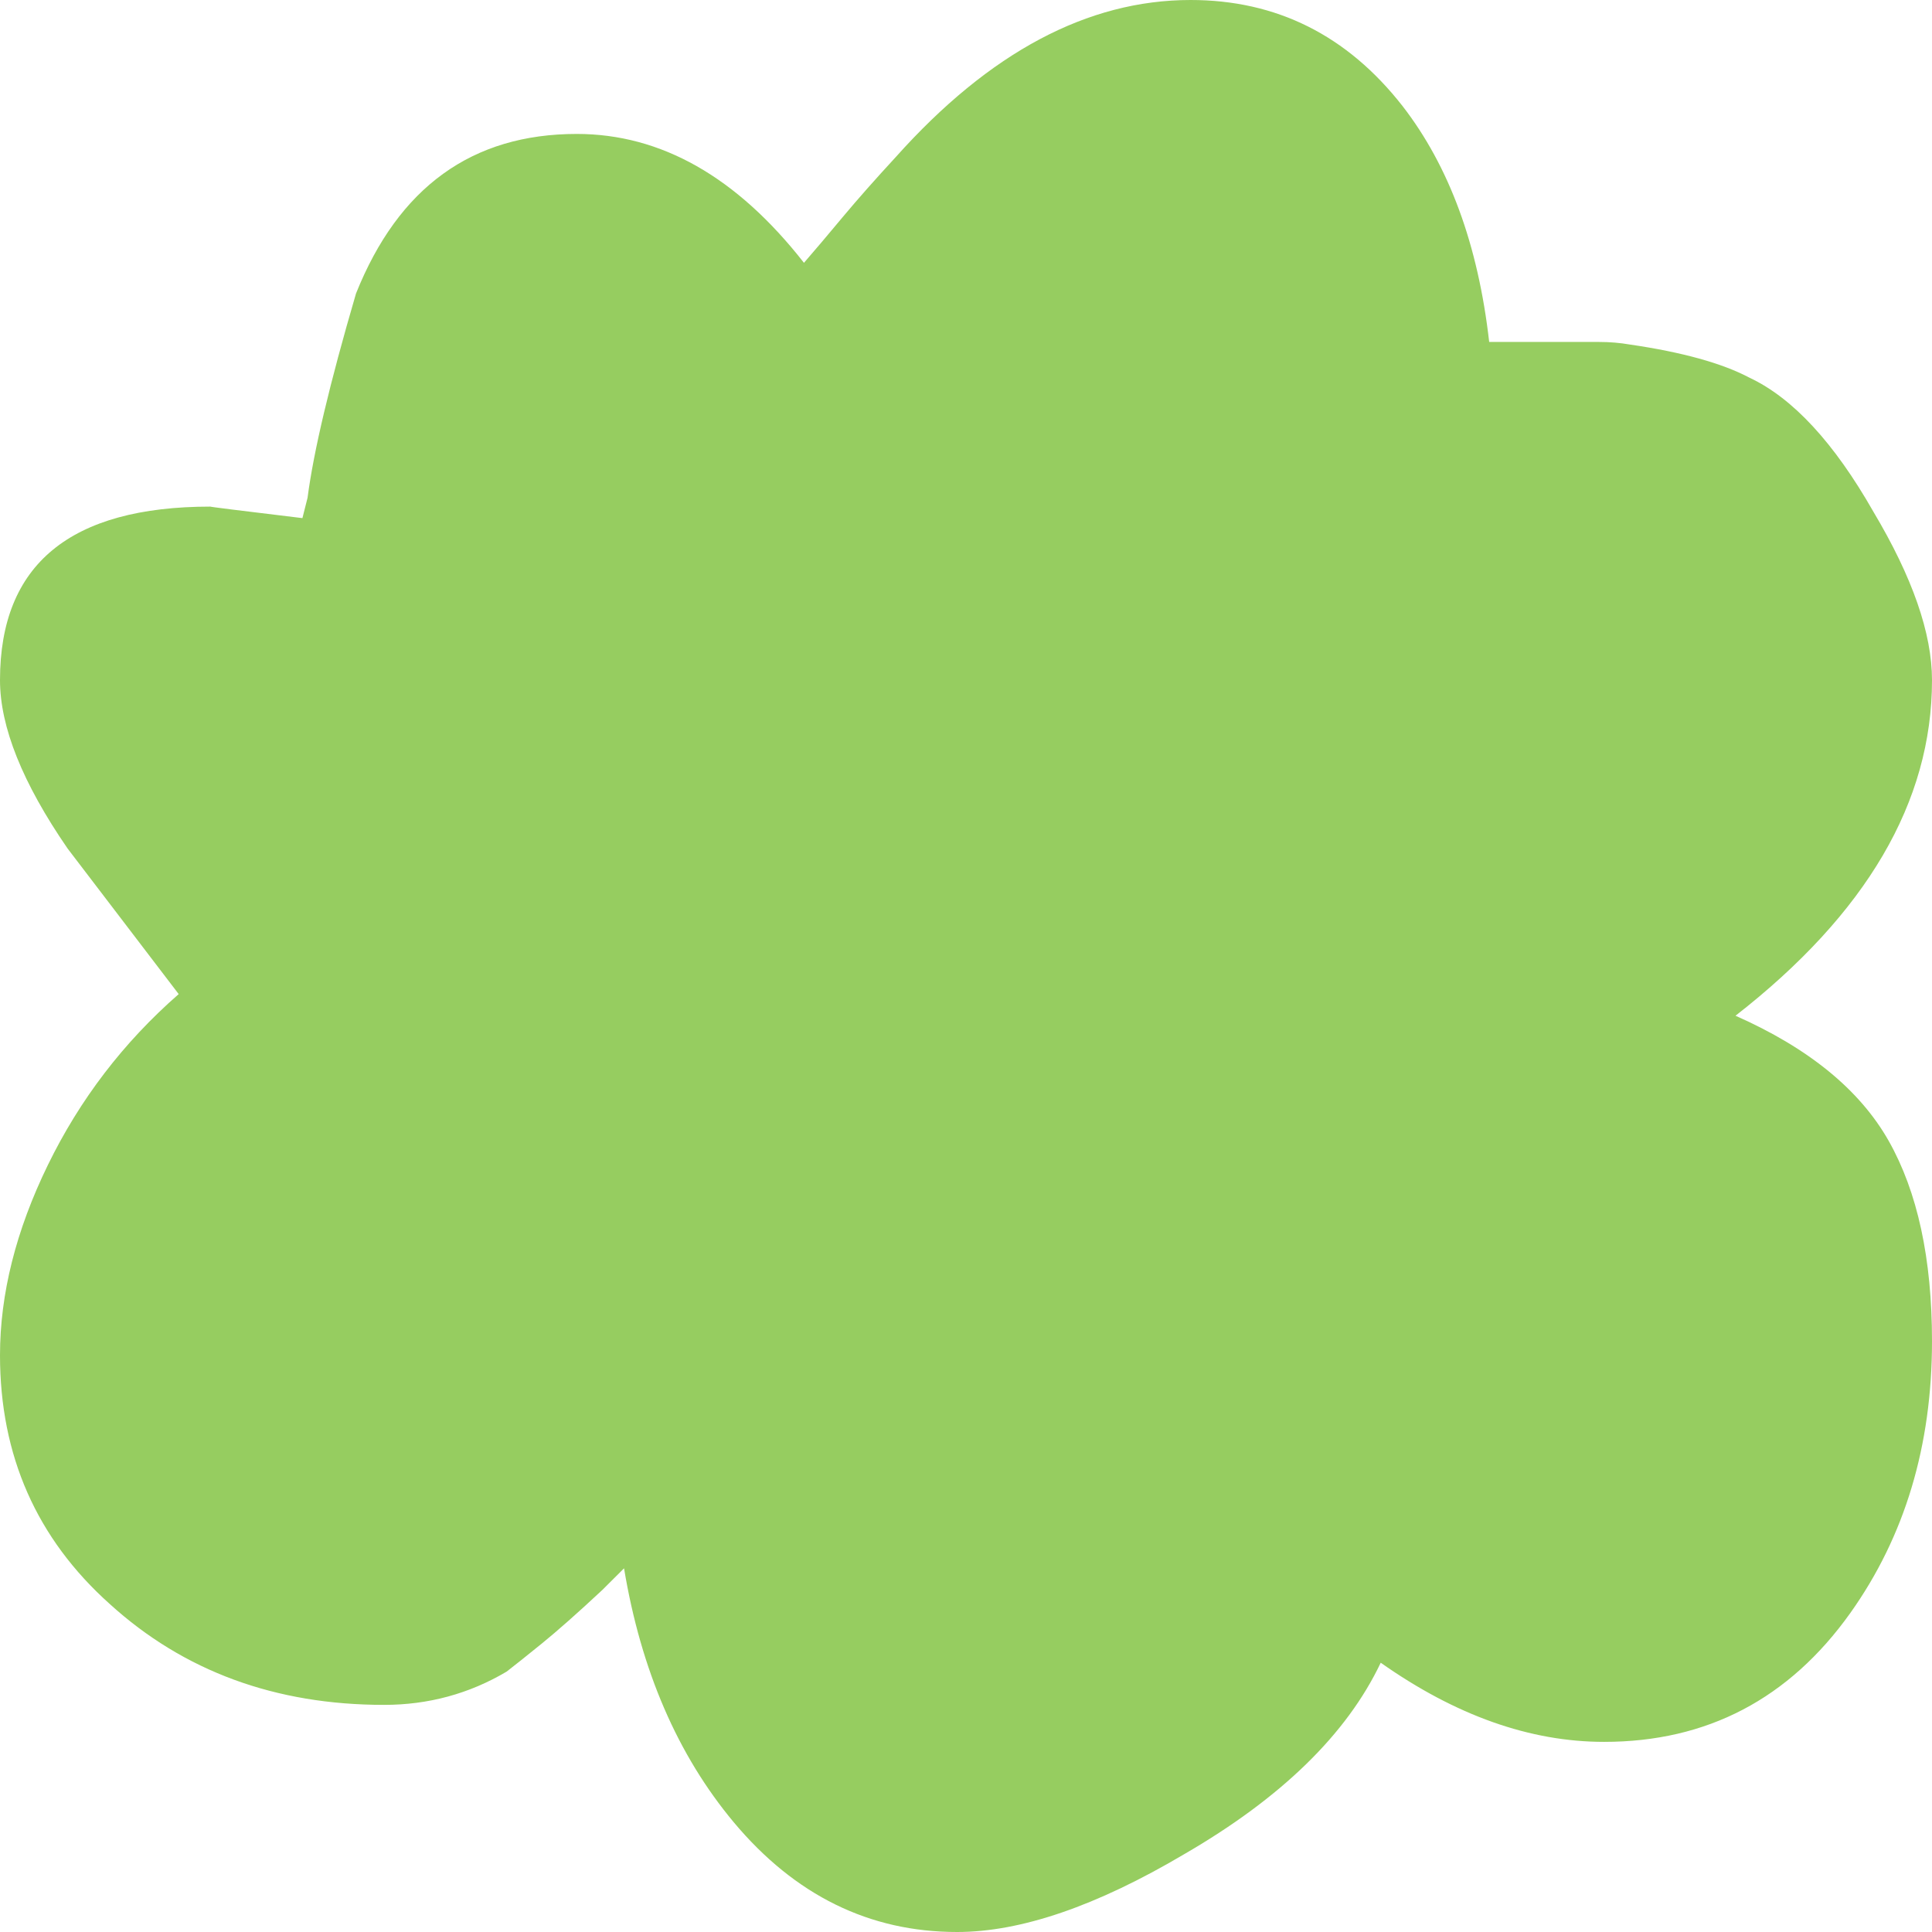
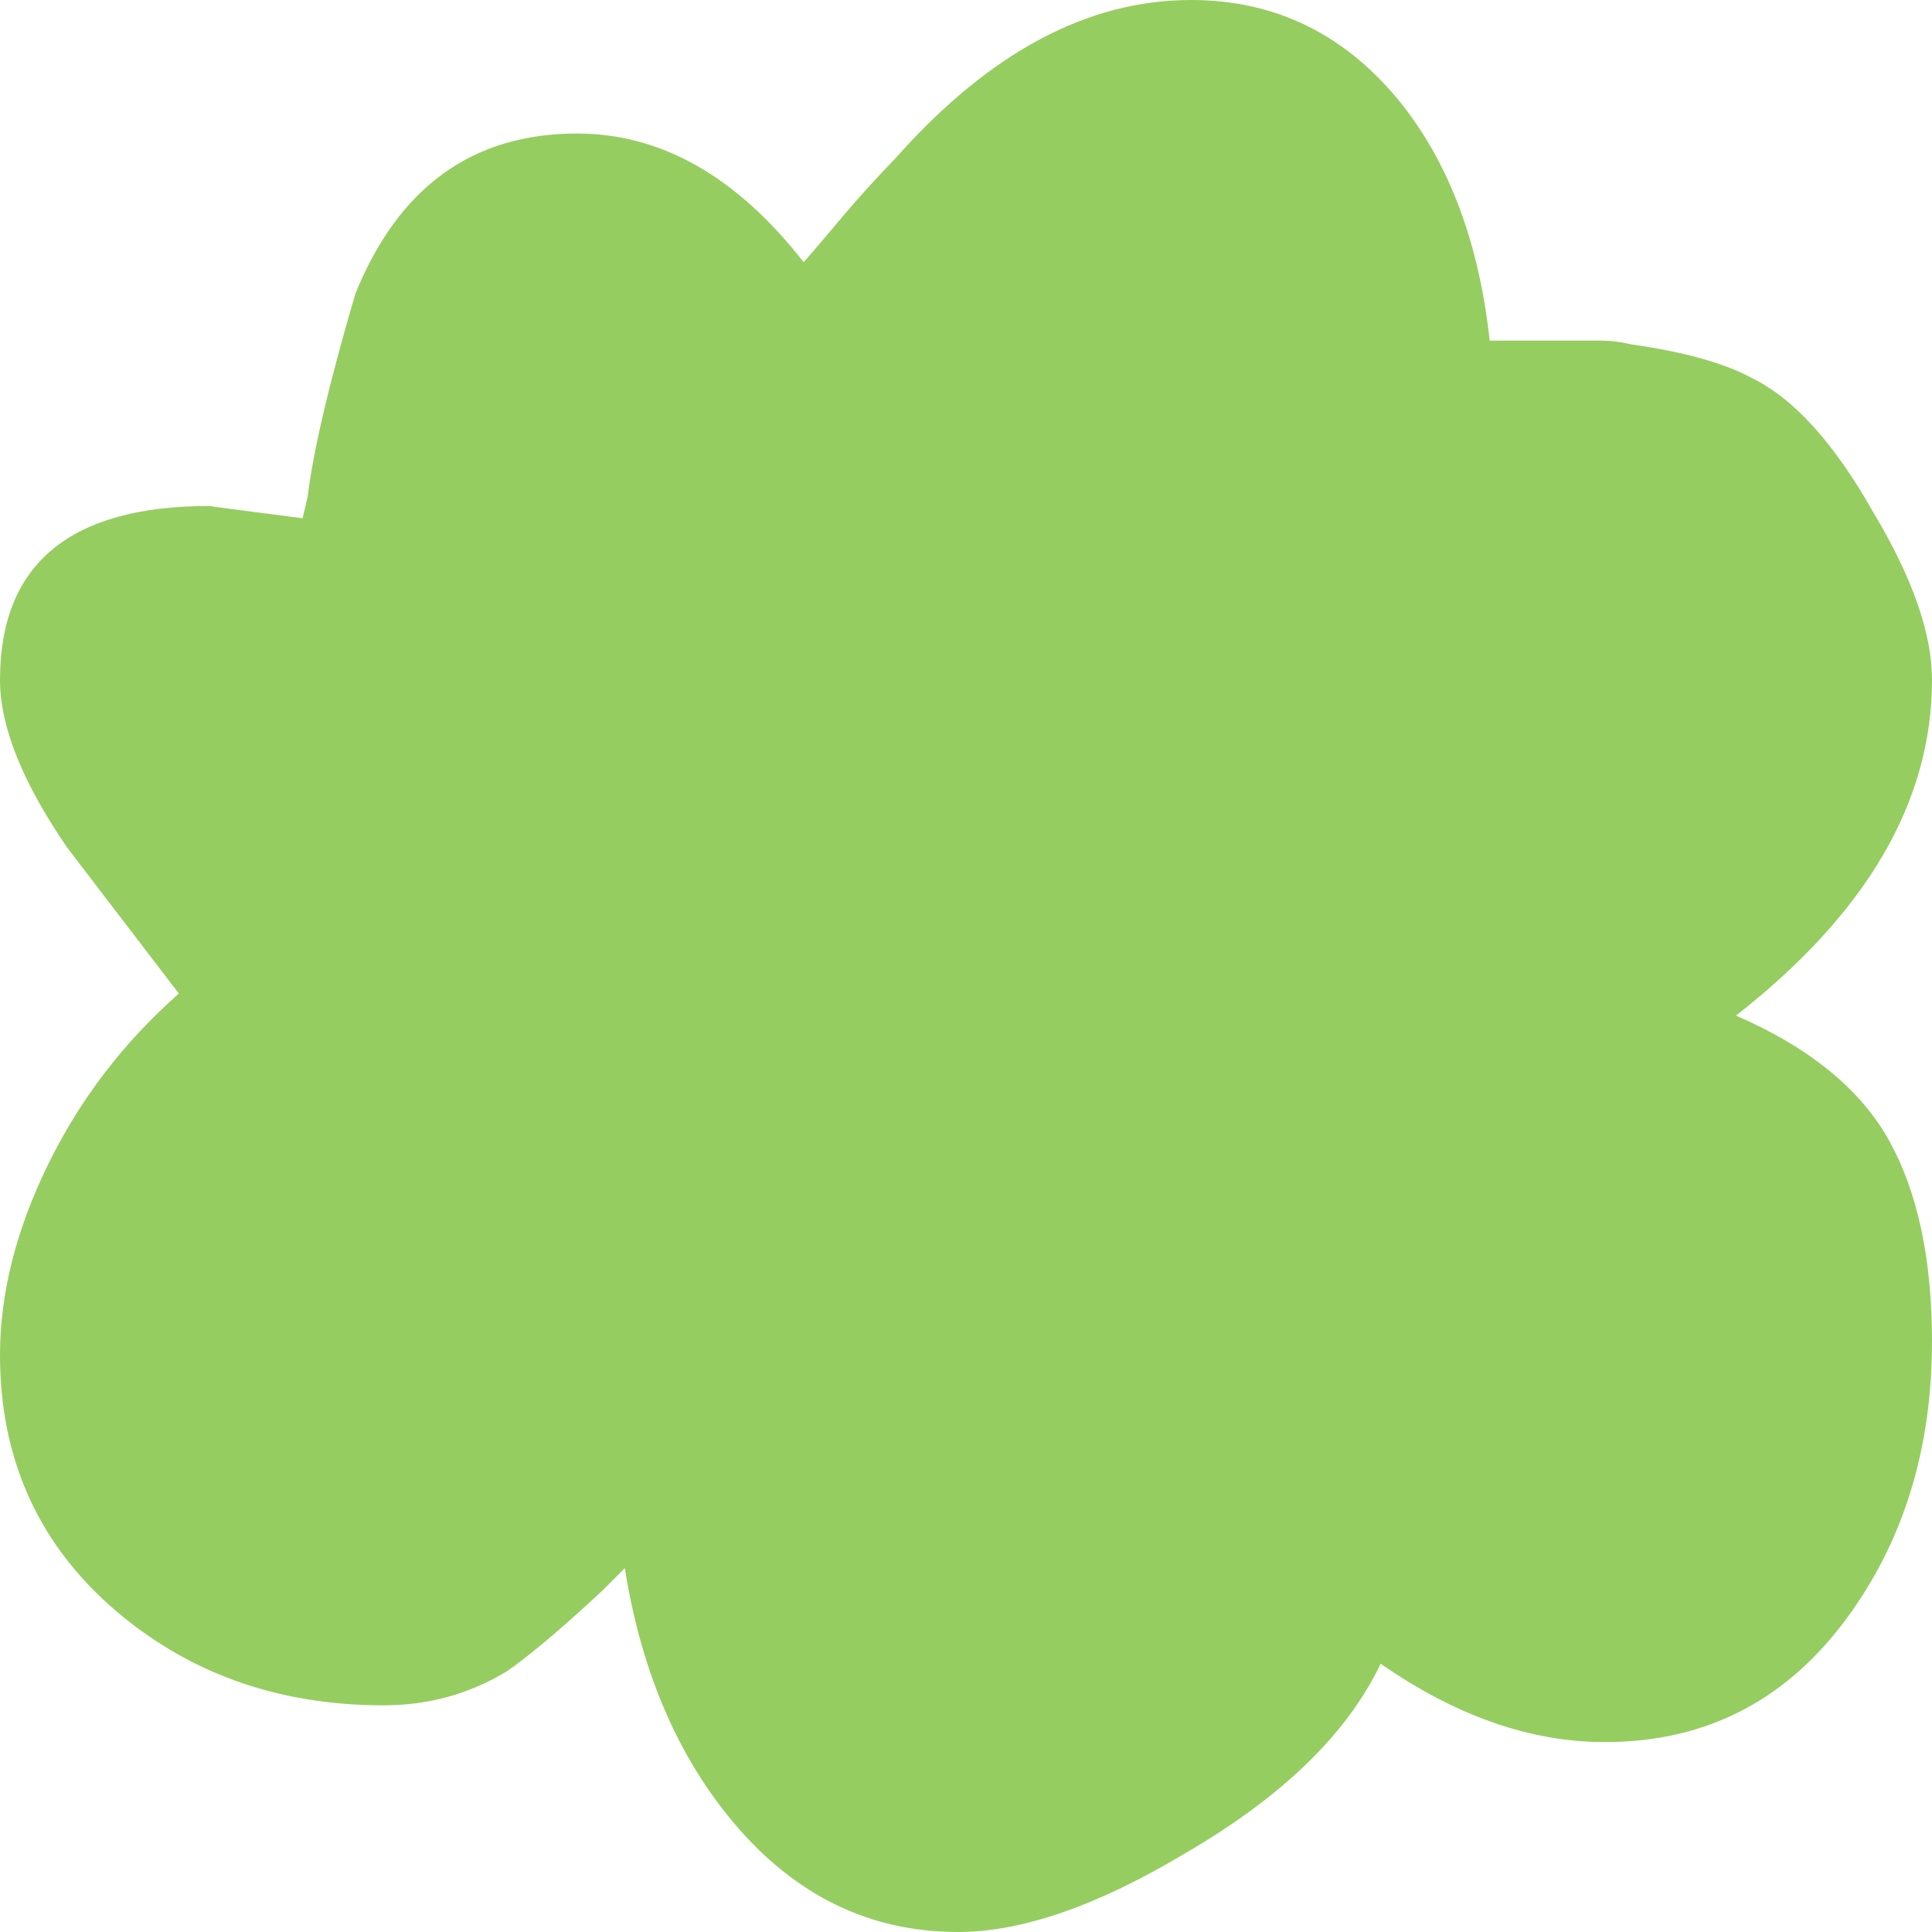
- <svg xmlns="http://www.w3.org/2000/svg" viewBox="0 -23.656 23.656 23.656" version="1.2" baseProfile="tiny">
+ <svg xmlns="http://www.w3.org/2000/svg" viewBox="0 -24.641 24.641 24.641" version="1.2" baseProfile="tiny">
  <defs>
</defs>
  <g fill="none" stroke="black" stroke-width="1" fill-rule="evenodd" stroke-linecap="square" stroke-linejoin="bevel">
    <g fill="#96cd60" fill-opacity="1" stroke="none" transform="matrix(1,0,0,1,0,0)" font-family="ESRI Enviro Hazard Analysis" font-size="18" font-weight="400" font-style="normal">
-       <path vector-effect="none" fill-rule="nonzero" d="M2.578,-17.453 C2.547,-17.453 2.922,-17.406 3.703,-17.312 L3.766,-17.562 C3.839,-18.125 4.036,-18.958 4.359,-20.062 C4.88,-21.365 5.781,-22.016 7.062,-22.016 C8.094,-22.016 9.021,-21.49 9.844,-20.438 C9.979,-20.594 10.138,-20.781 10.32,-21 C10.503,-21.219 10.719,-21.463 10.969,-21.734 C12.115,-23.016 13.318,-23.656 14.578,-23.656 C15.63,-23.656 16.495,-23.224 17.172,-22.359 C17.745,-21.62 18.099,-20.656 18.234,-19.469 L19.094,-19.469 C19.281,-19.469 19.443,-19.469 19.578,-19.469 C19.713,-19.469 19.838,-19.458 19.953,-19.438 C20.599,-19.344 21.088,-19.208 21.422,-19.031 C21.953,-18.781 22.458,-18.234 22.938,-17.391 C23.417,-16.588 23.656,-15.901 23.656,-15.328 C23.656,-13.838 22.854,-12.469 21.25,-11.219 C22.146,-10.823 22.771,-10.312 23.125,-9.688 C23.479,-9.062 23.656,-8.245 23.656,-7.234 C23.656,-5.953 23.323,-4.844 22.656,-3.906 C21.906,-2.854 20.901,-2.328 19.641,-2.328 C18.734,-2.328 17.823,-2.651 16.906,-3.297 C16.49,-2.422 15.688,-1.641 14.5,-0.953 C13.427,-0.318 12.5,0 11.719,0 C10.646,0 9.734,-0.448 8.984,-1.344 C8.297,-2.167 7.849,-3.203 7.641,-4.453 L7.375,-4.188 C7.073,-3.906 6.826,-3.688 6.633,-3.531 C6.44,-3.375 6.297,-3.26 6.203,-3.188 C5.745,-2.917 5.245,-2.781 4.703,-2.781 C3.37,-2.781 2.25,-3.193 1.344,-4.016 C0.448,-4.818 0,-5.833 0,-7.062 C0,-7.812 0.195,-8.589 0.586,-9.391 C0.977,-10.193 1.51,-10.891 2.188,-11.484 L0.828,-13.266 C0.276,-14.068 0,-14.755 0,-15.328 C0,-16.745 0.859,-17.453 2.578,-17.453 " />
+       <path vector-effect="none" fill-rule="nonzero" d="M2.672,-18.188 C2.651,-18.188 3.047,-18.135 3.859,-18.031 L3.922,-18.297 C3.995,-18.891 4.198,-19.755 4.531,-20.891 C5.083,-22.255 6.026,-22.938 7.359,-22.938 C8.432,-22.938 9.396,-22.391 10.25,-21.297 C10.396,-21.463 10.562,-21.659 10.75,-21.883 C10.938,-22.107 11.167,-22.359 11.438,-22.641 C12.625,-23.974 13.875,-24.641 15.188,-24.641 C16.281,-24.641 17.182,-24.193 17.891,-23.297 C18.495,-22.526 18.865,-21.526 19,-20.297 L19.891,-20.297 C20.088,-20.297 20.258,-20.297 20.398,-20.297 C20.539,-20.297 20.672,-20.281 20.797,-20.25 C21.463,-20.156 21.974,-20.016 22.328,-19.828 C22.87,-19.568 23.391,-18.995 23.891,-18.109 C24.391,-17.276 24.641,-16.562 24.641,-15.969 C24.641,-14.417 23.807,-12.99 22.141,-11.688 C23.078,-11.281 23.729,-10.75 24.094,-10.094 C24.458,-9.438 24.641,-8.583 24.641,-7.531 C24.641,-6.198 24.297,-5.047 23.609,-4.078 C22.828,-2.974 21.781,-2.422 20.469,-2.422 C19.521,-2.422 18.568,-2.755 17.609,-3.422 C17.182,-2.526 16.349,-1.719 15.109,-1 C13.995,-0.333 13.031,0 12.219,0 C11.094,0 10.141,-0.464 9.359,-1.391 C8.641,-2.245 8.177,-3.328 7.969,-4.641 L7.688,-4.359 C7.375,-4.068 7.117,-3.839 6.914,-3.672 C6.711,-3.505 6.562,-3.391 6.469,-3.328 C5.99,-3.036 5.464,-2.891 4.891,-2.891 C3.516,-2.891 2.349,-3.318 1.391,-4.172 C0.464,-5.005 0,-6.068 0,-7.359 C0,-8.141 0.203,-8.948 0.609,-9.781 C1.016,-10.615 1.573,-11.344 2.281,-11.969 L0.859,-13.828 C0.286,-14.662 0,-15.375 0,-15.969 C0,-17.448 0.891,-18.188 2.672,-18.188 " />
    </g>
  </g>
</svg>
